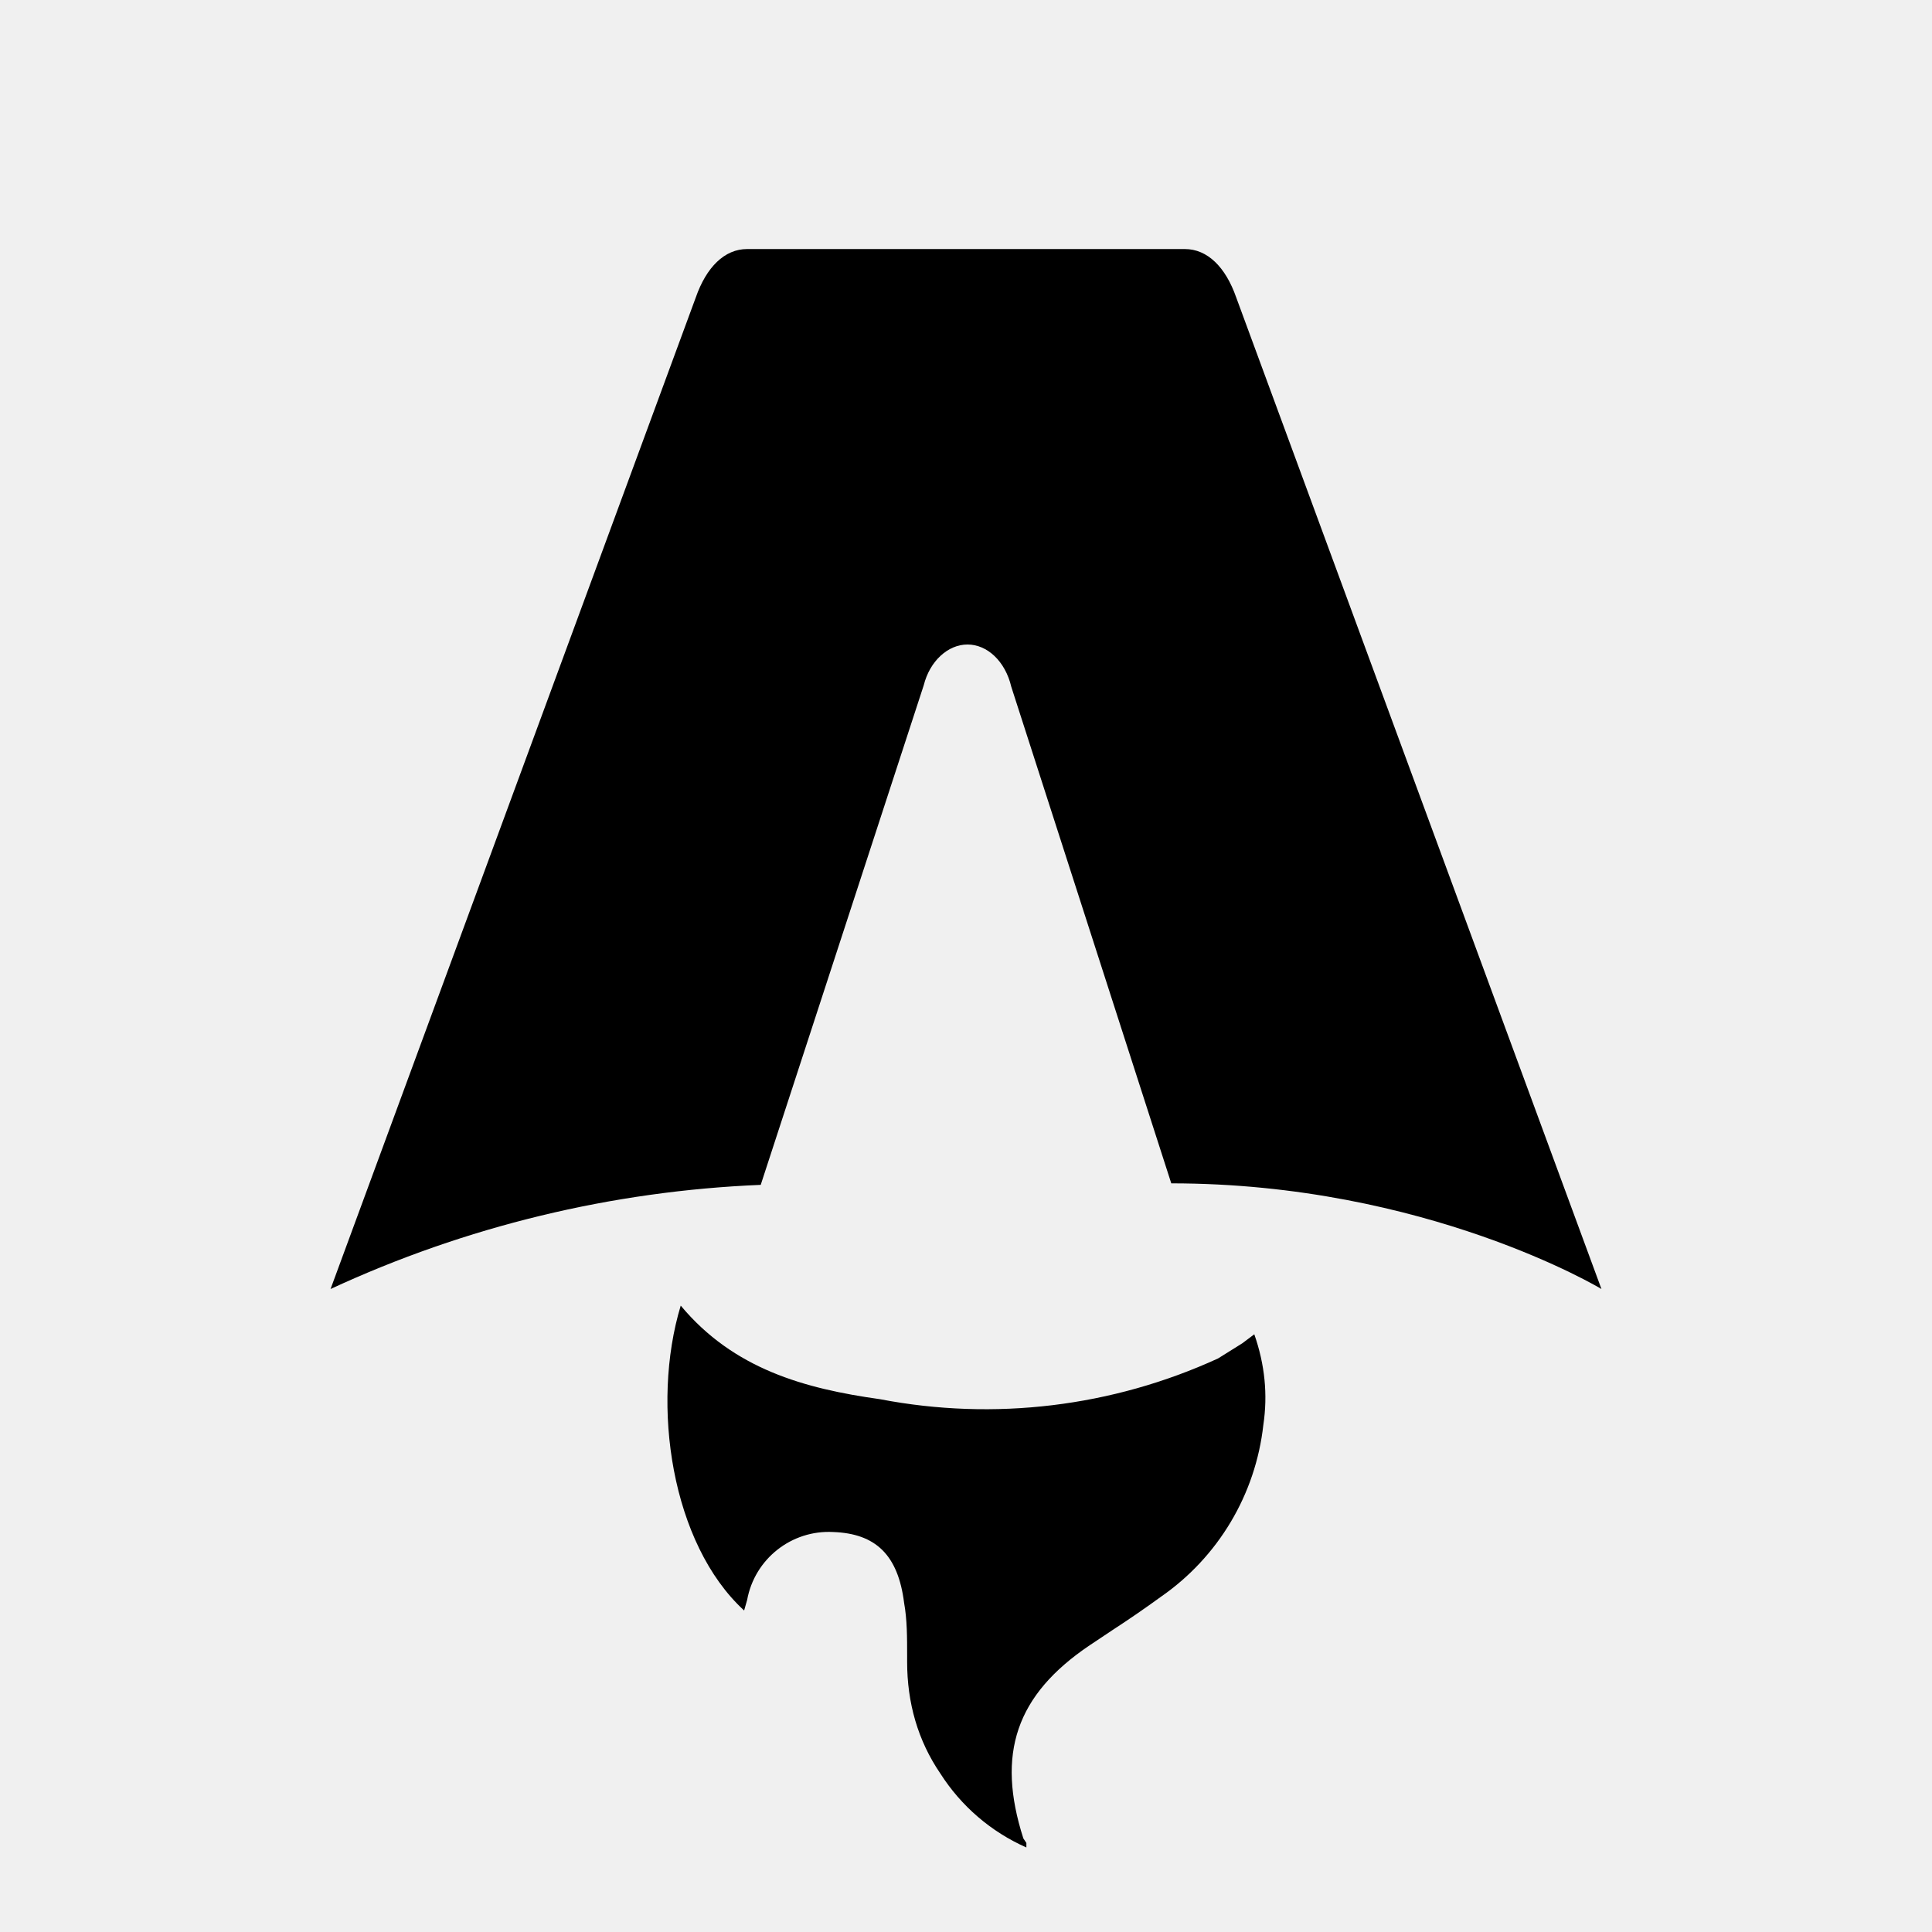
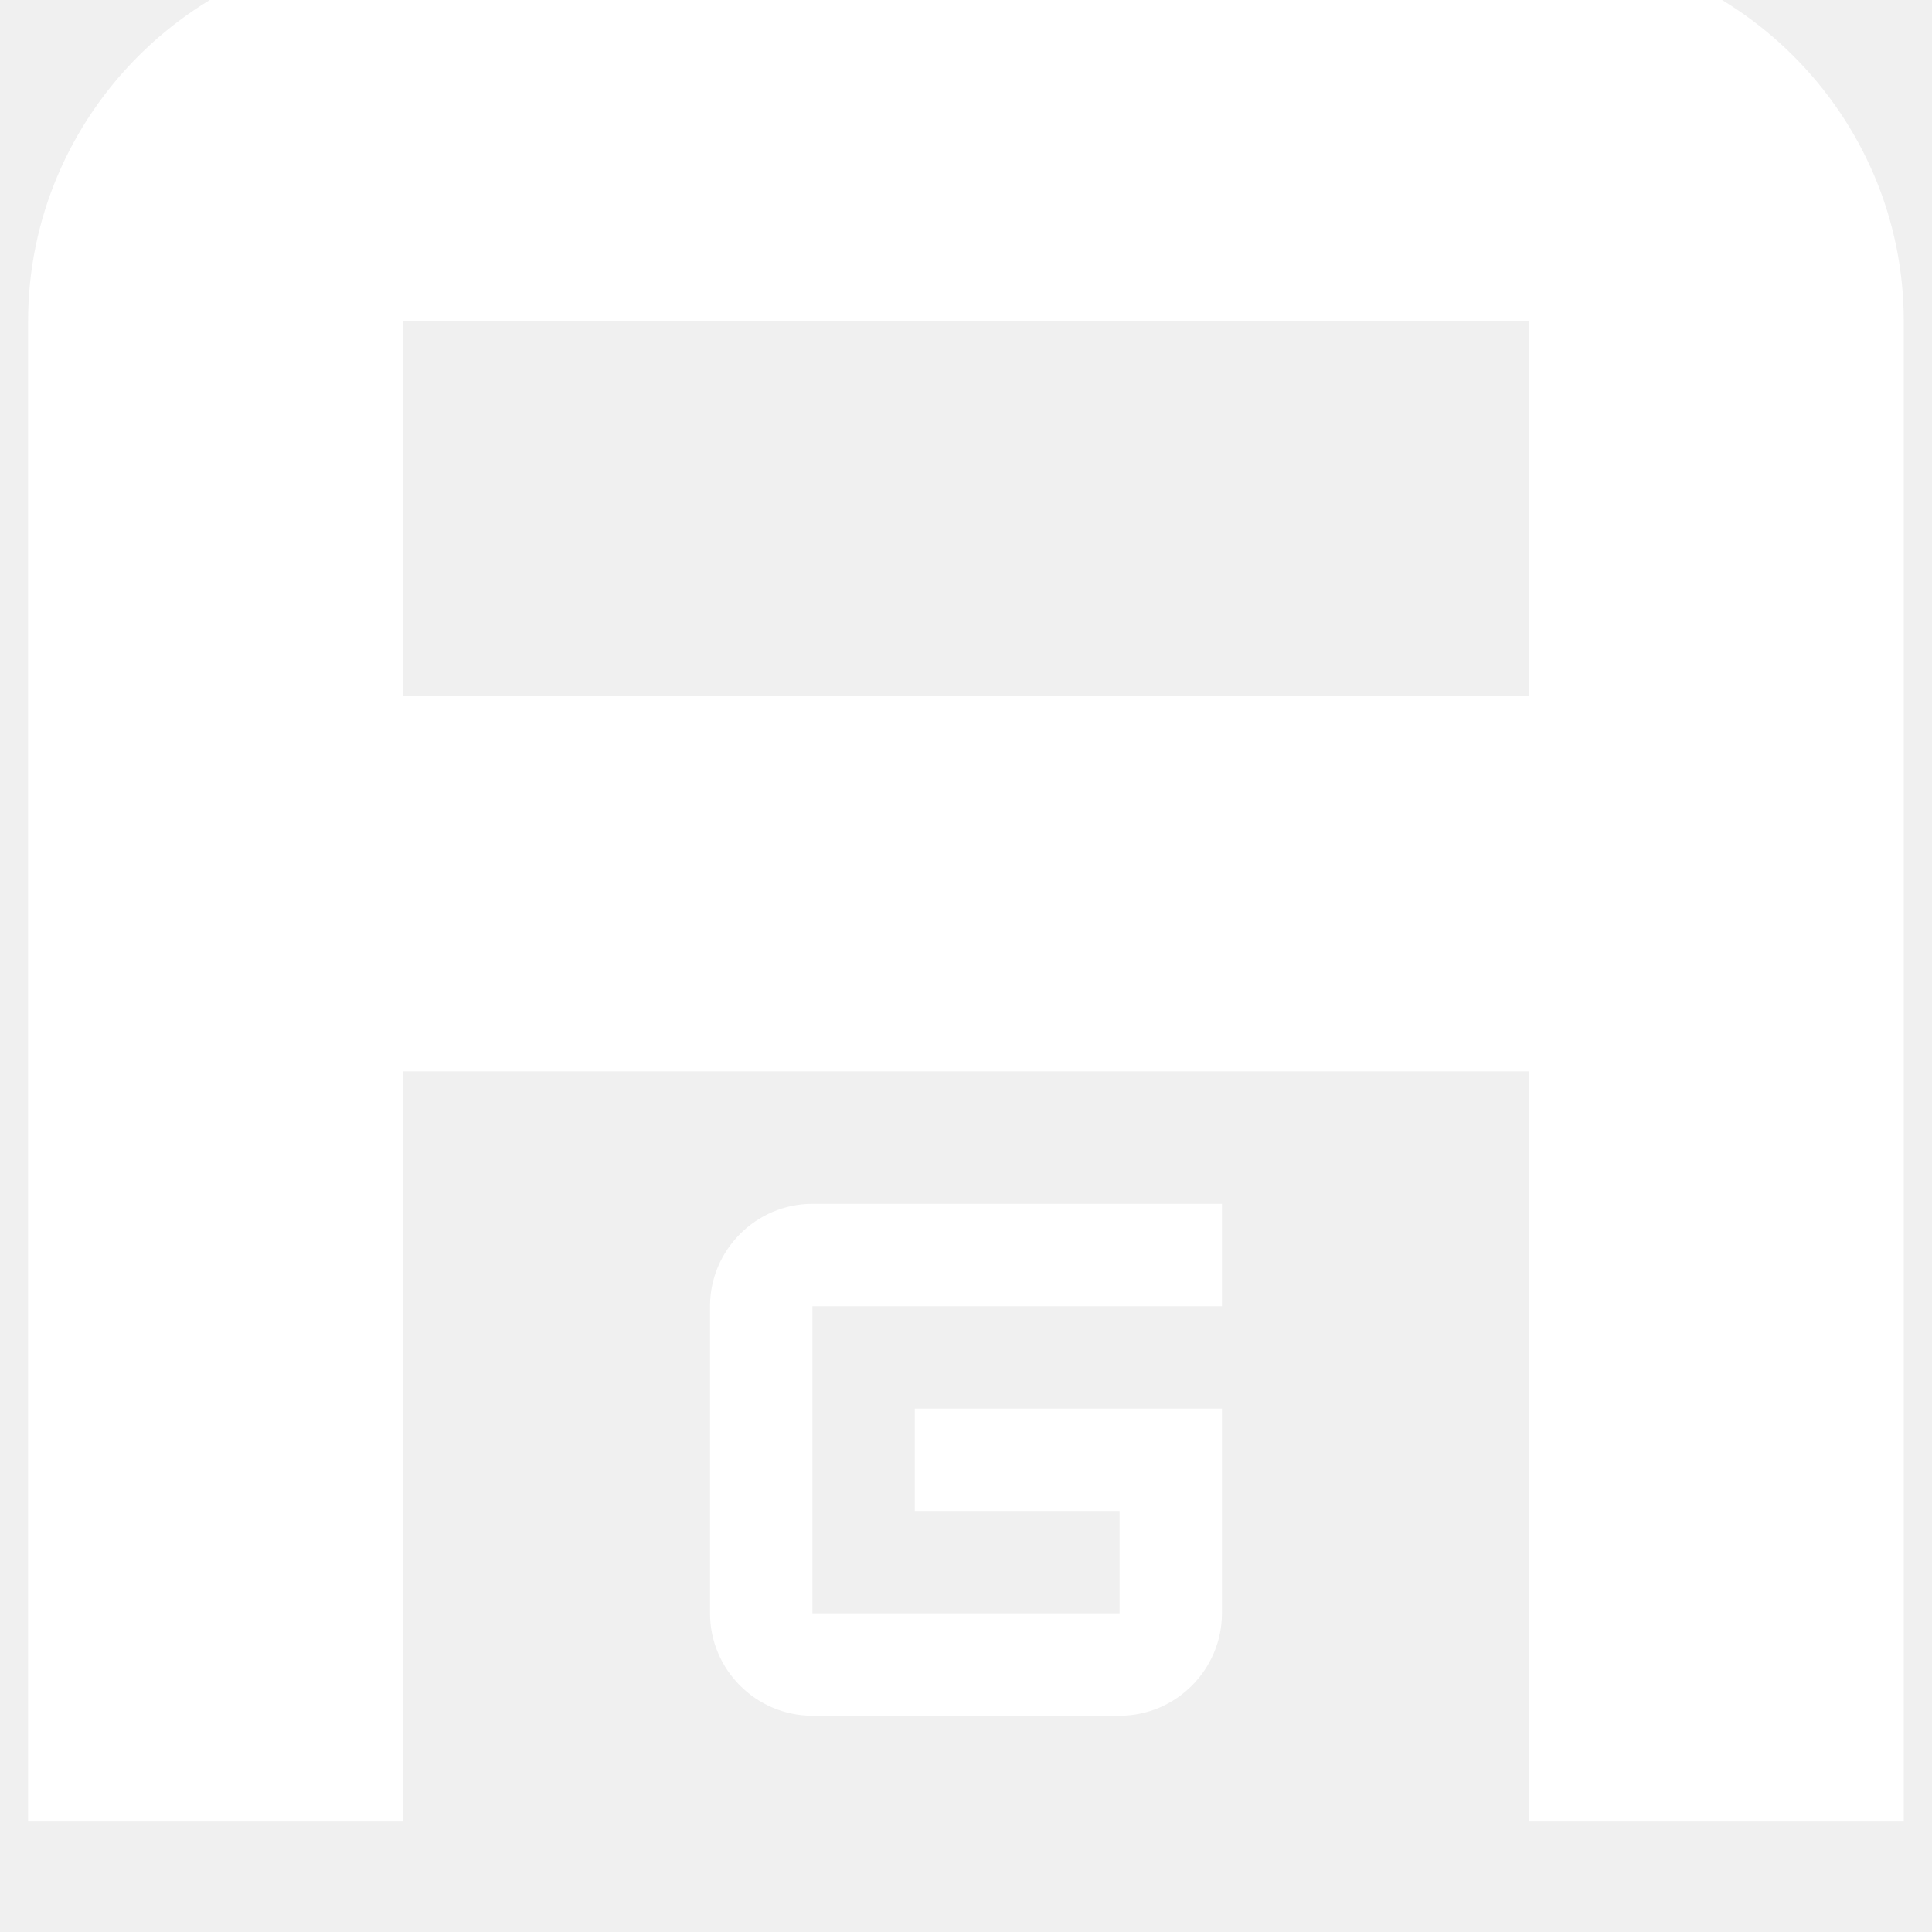
- <svg xmlns="http://www.w3.org/2000/svg" fill="none" viewBox="0 0 128 128">
-   <path d="M50.4 78.5a75.1 75.1 0 0 0-28.5 6.9l24.2-65.7c.7-2 1.9-3.2 3.4-3.2h29c1.5 0 2.7 1.2 3.4 3.2l24.2 65.7s-11.6-7-28.5-7L67 45.5c-.4-1.7-1.6-2.8-2.9-2.8-1.3 0-2.5 1.1-2.9 2.7L50.4 78.5Zm-1.1 28.2Zm-4.2-20.2c-2 6.6-.6 15.8 4.2 20.2a17.5 17.5 0 0 1 .2-.7 5.5 5.5 0 0 1 5.7-4.5c2.8.1 4.3 1.5 4.7 4.7.2 1.1.2 2.3.2 3.5v.4c0 2.7.7 5.2 2.2 7.4a13 13 0 0 0 5.7 4.9v-.3l-.2-.3c-1.8-5.6-.5-9.5 4.4-12.8l1.5-1a73 73 0 0 0 3.2-2.2 16 16 0 0 0 6.8-11.4c.3-2 .1-4-.6-6l-.8.6-1.6 1a37 37 0 0 1-22.4 2.7c-5-.7-9.7-2-13.2-6.2Z" />
-   <style>
-         path { fill: #000; }
-         @media (prefers-color-scheme: dark) {
-             path { fill: #FFF; }
-         }
-     </style>
+ <svg xmlns="http://www.w3.org/2000/svg" width="500" zoomAndPan="magnify" viewBox="0 0 375 375" height="500" preserveAspectRatio="xMidYMid meet" version="1.0">
+   <defs>
+     <g />
+   </defs>
+   <g fill="#ffffff" fill-opacity="1">
+     <g transform="translate(-12.74897, 353.5734)">
+       <g>
+         <path d="M 91.016 -364.066 C 50.969 -364.066 18.203 -331.301 18.203 -291.254 L 18.203 0 L 91.016 0 L 91.016 -145.625 L 309.457 -145.625 L 309.457 0 L 382.27 0 L 382.27 -291.254 C 382.27 -331.301 349.504 -364.066 309.457 -364.066 Z M 91.016 -291.254 L 309.457 -291.254 L 309.457 -218.441 L 91.016 -218.441 Z M 91.016 -291.254 " />
+       </g>
+     </g>
+   </g>
+   <g fill="#ffffff" fill-opacity="1">
+     <g transform="translate(132.8489, 333.0244)">
+       <g>
+         <path d="M 104.328 -99.359 L 24.84 -99.359 C 13.91 -99.359 4.969 -90.418 4.969 -79.488 L 4.969 -19.871 C 4.969 -8.941 13.91 0 24.84 0 L 84.457 0 C 95.508 0 104.328 -9.066 104.328 -19.871 L 104.328 -59.617 L 44.711 -59.617 L 44.711 -39.742 L 84.457 -39.742 L 84.457 -19.871 L 24.84 -19.871 L 24.84 -79.488 L 104.328 -79.488 Z M 104.328 -99.359 " />
+       </g>
+     </g>
+   </g>
</svg>
